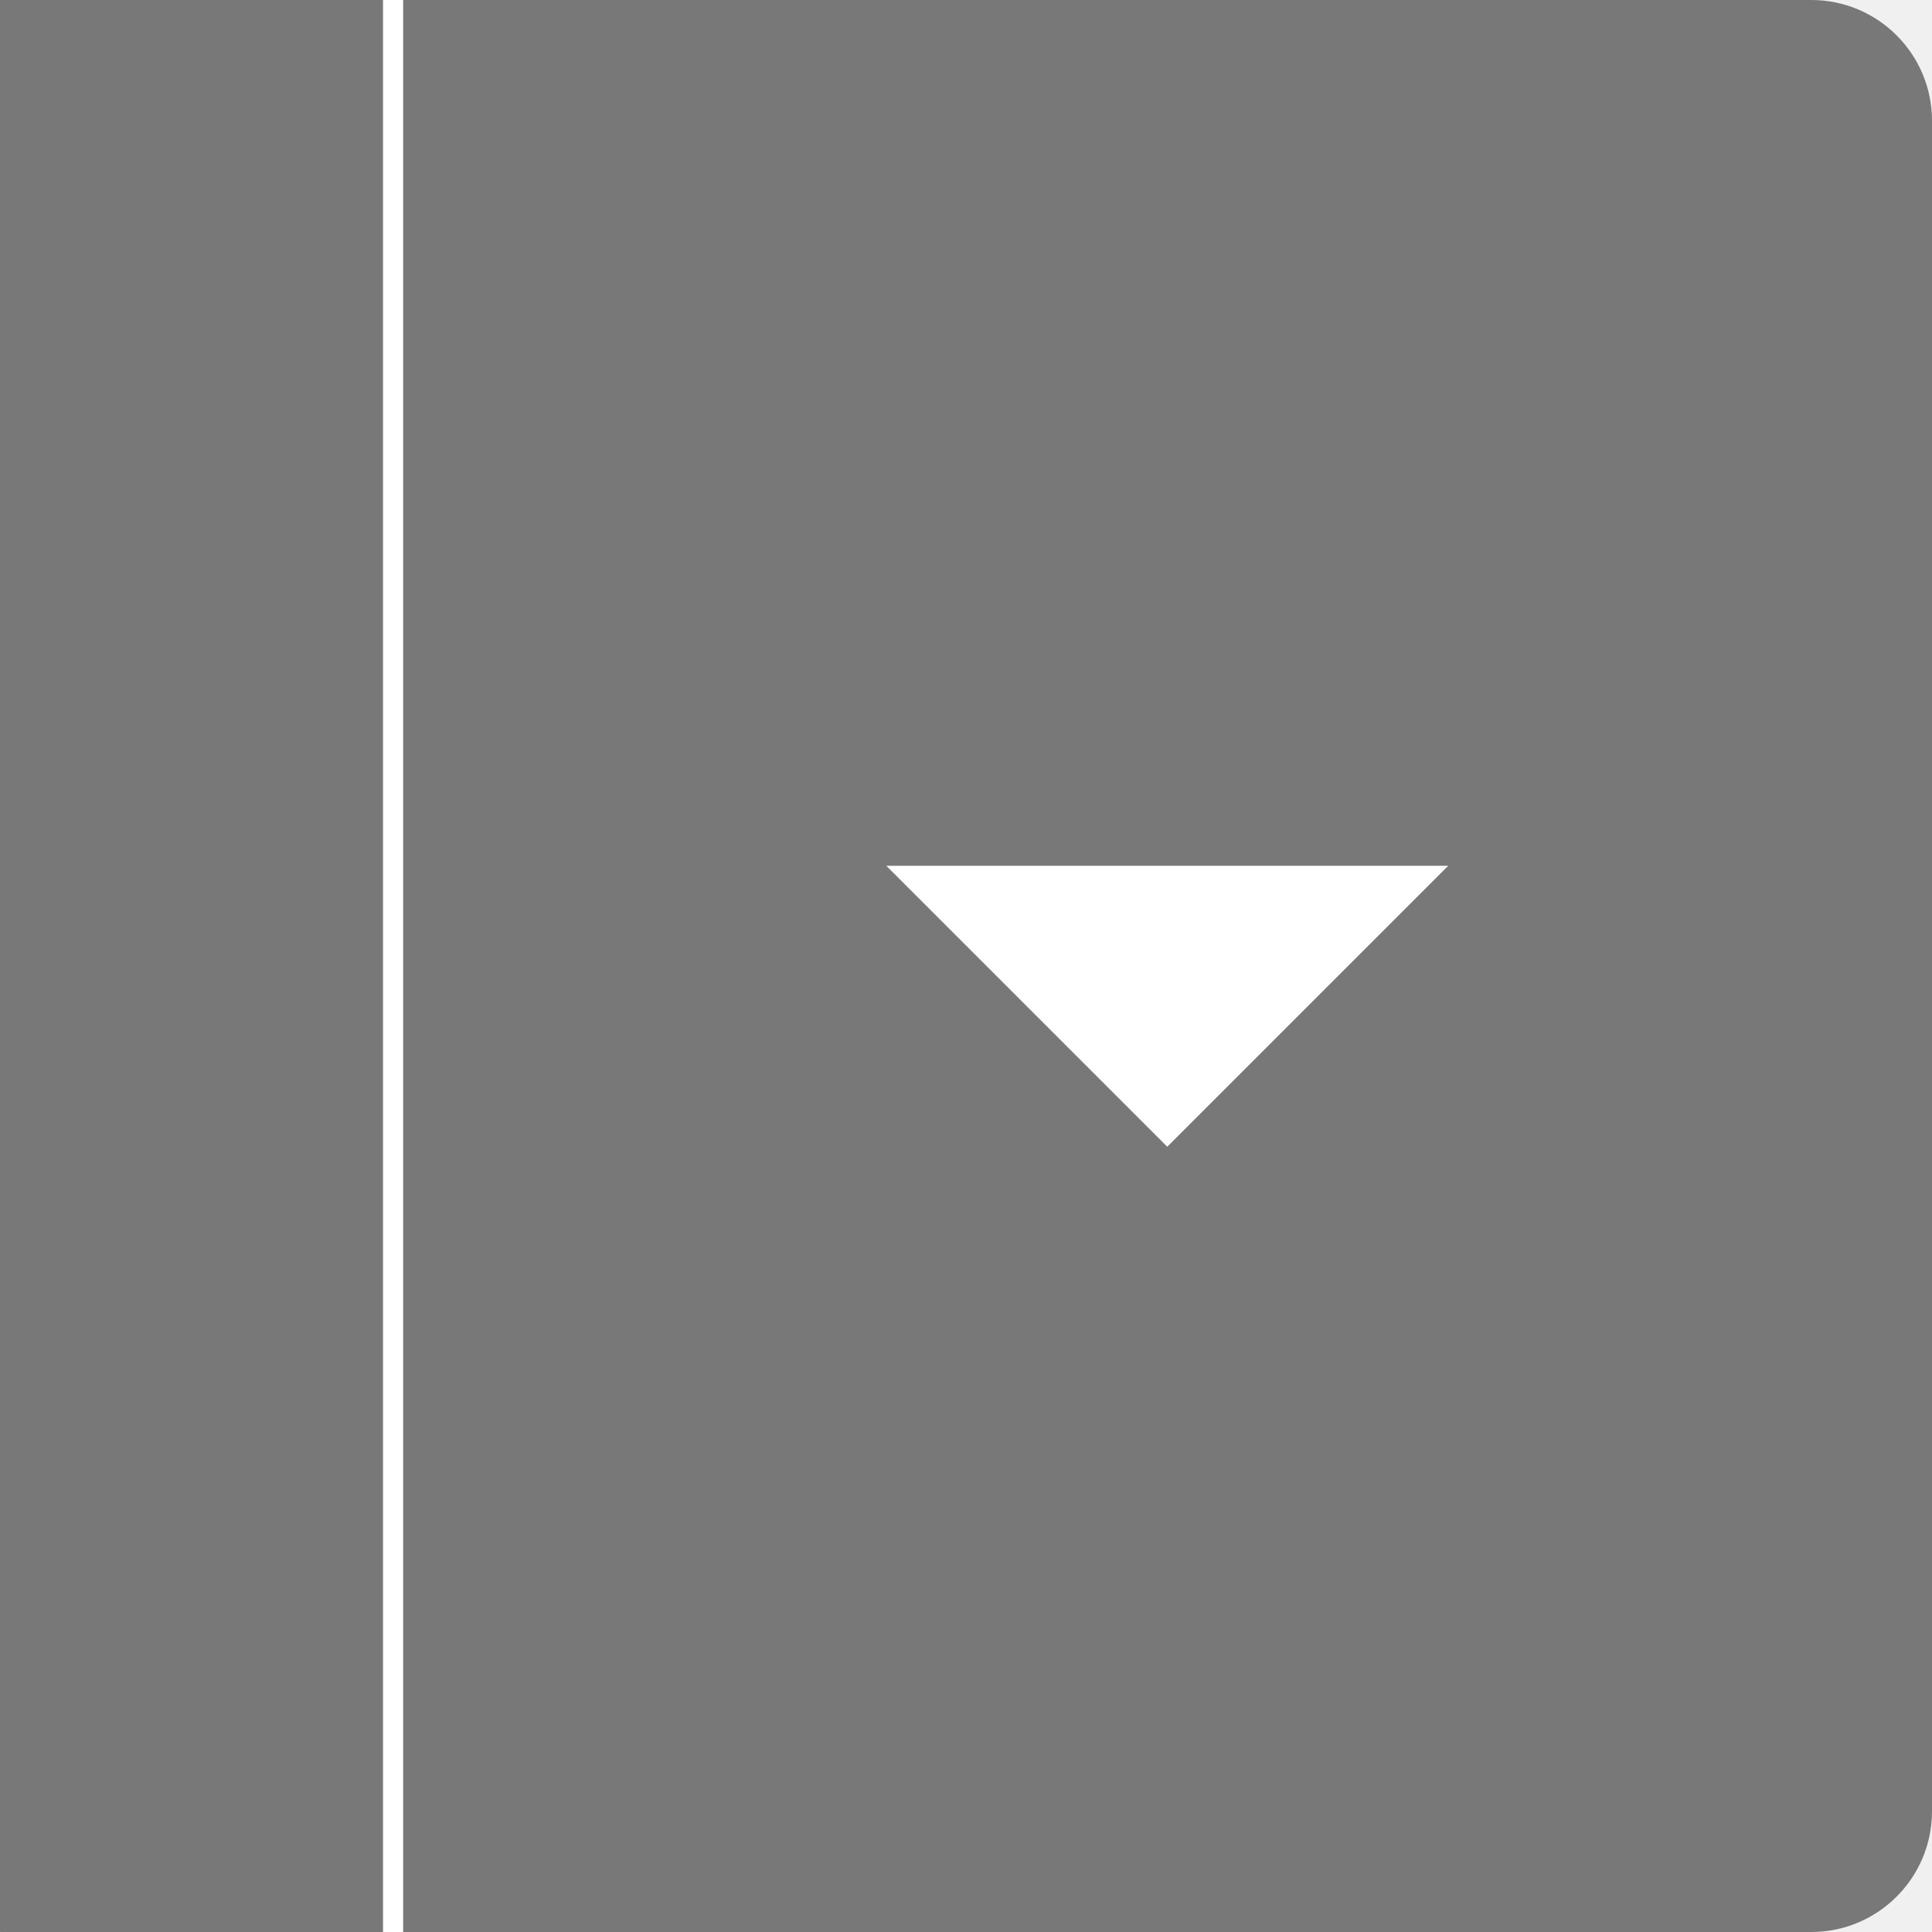
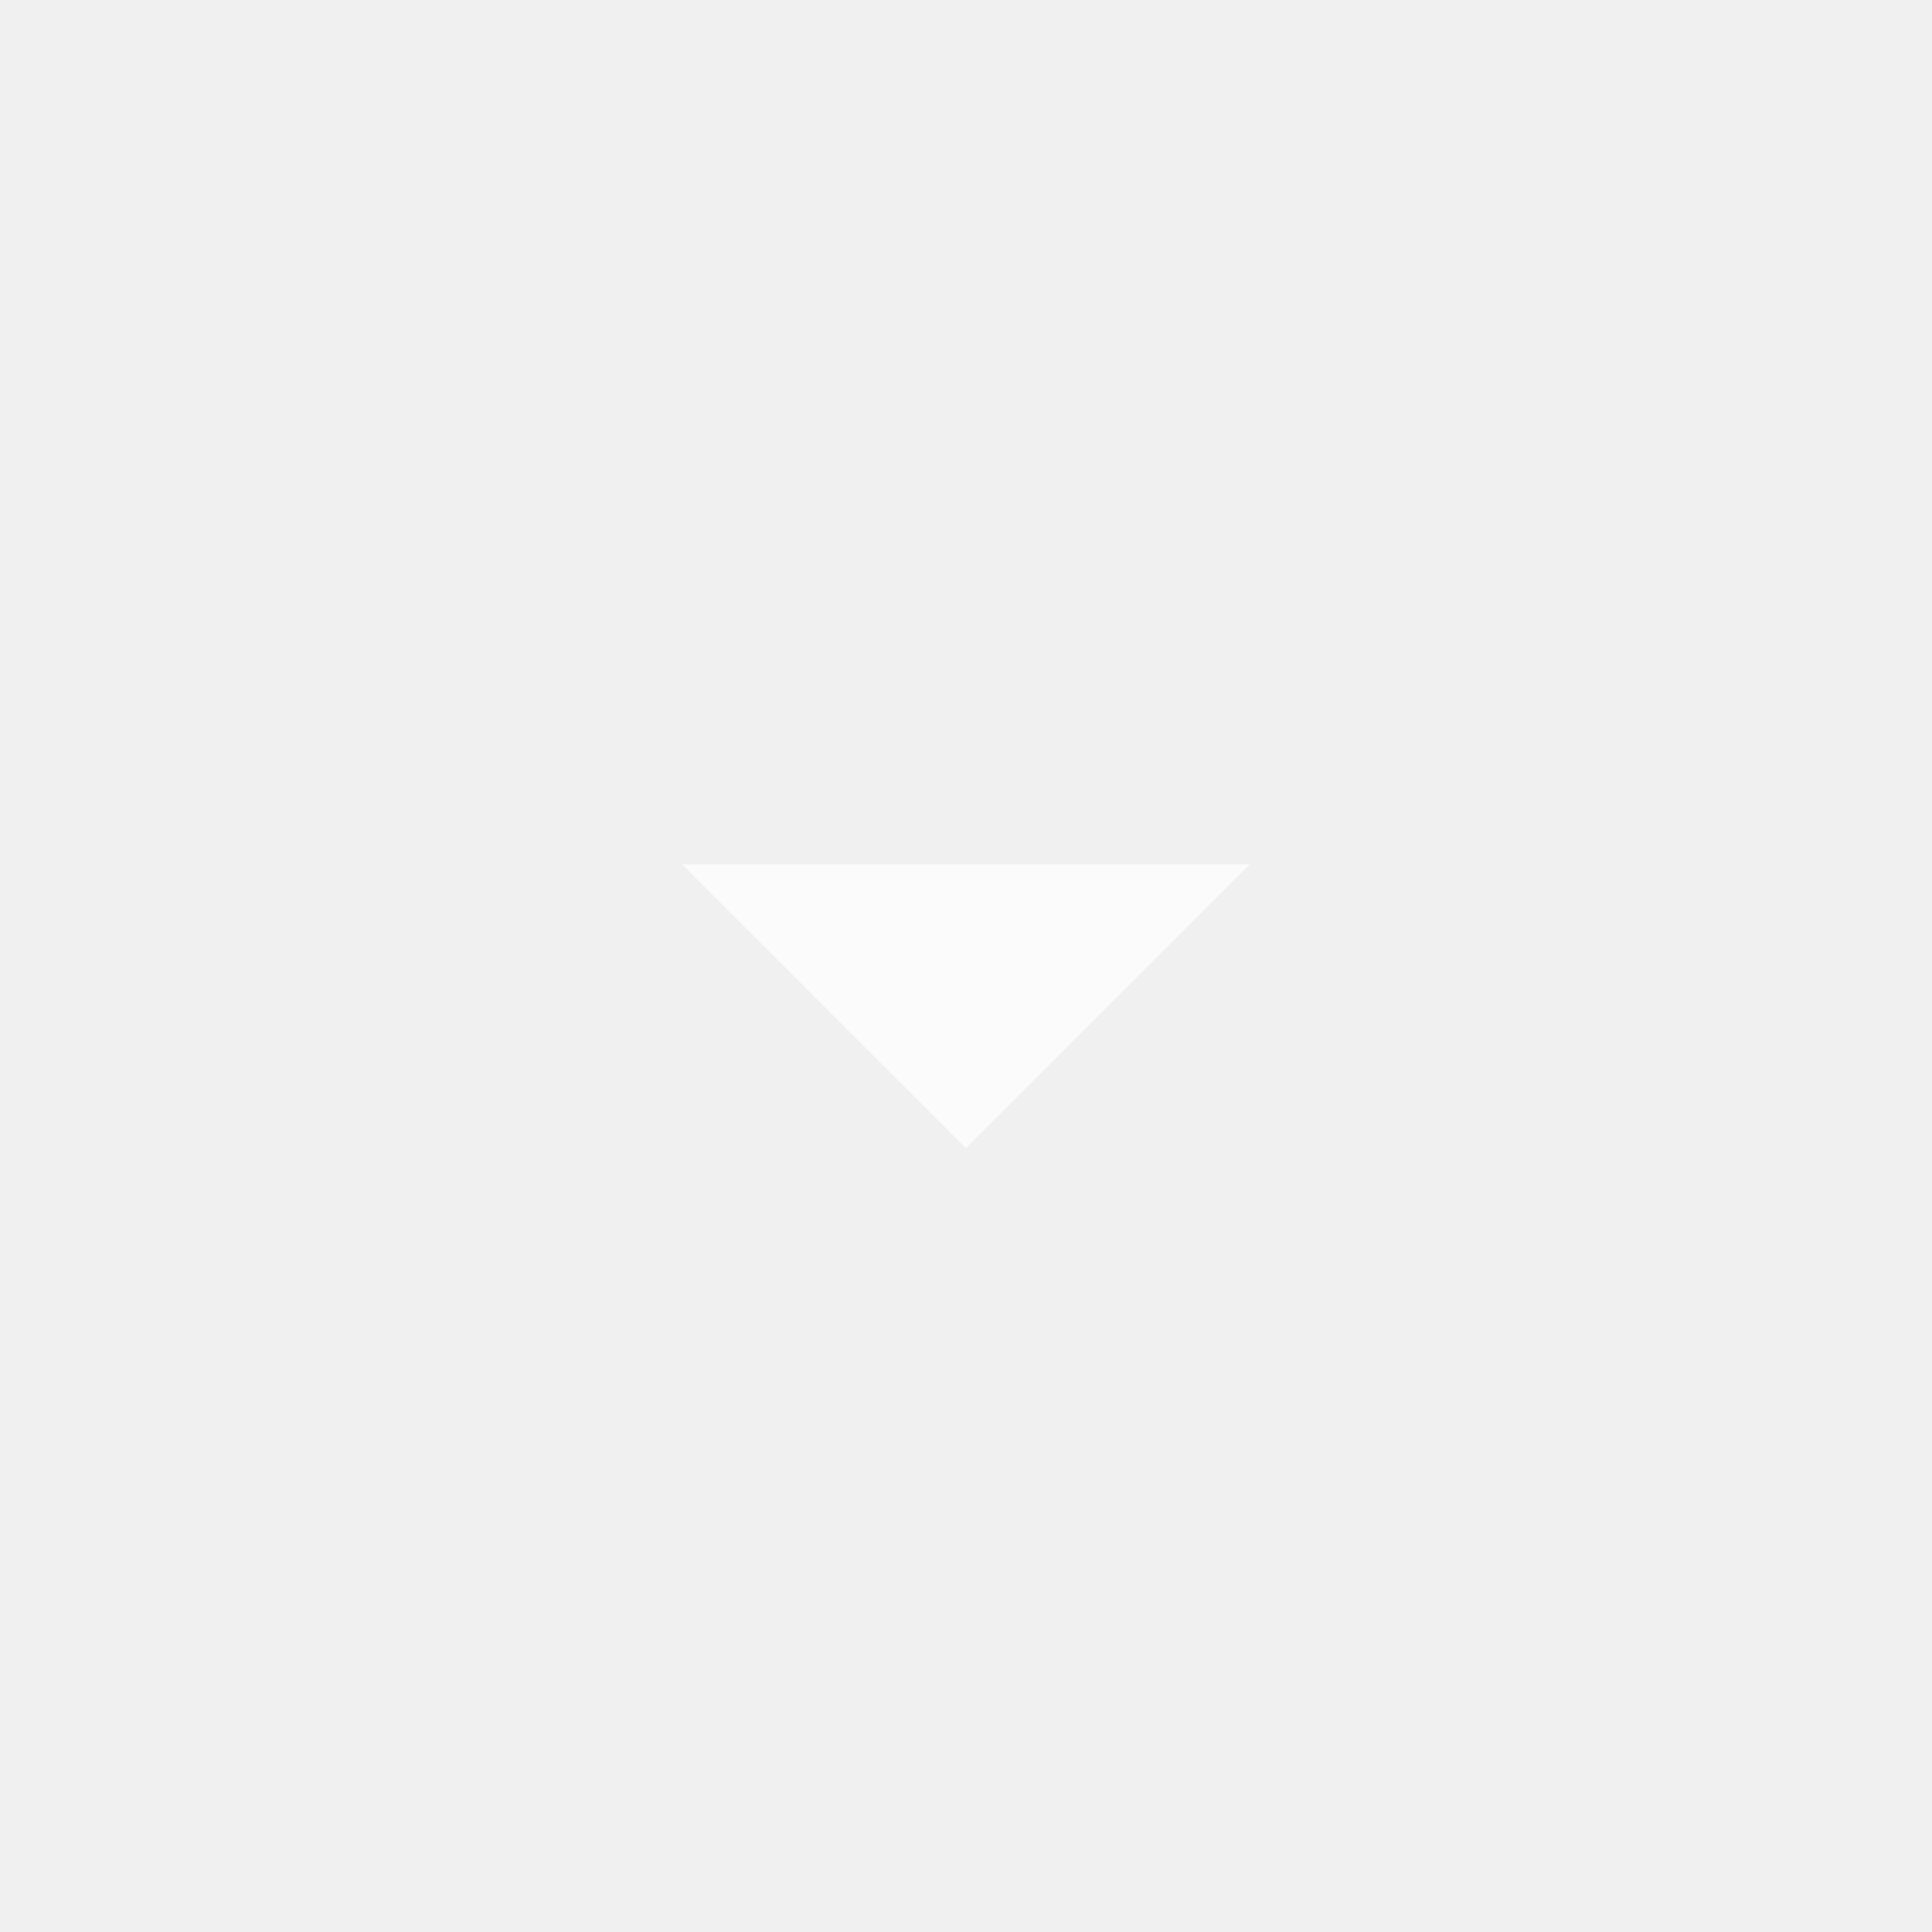
- <svg xmlns="http://www.w3.org/2000/svg" version="1.1" width="96" height="96" viewBox="0 0 96 96" id="svg2">
-   <defs id="defs12" />
-   <rect style="opacity:0.5;fill:#000000;fill-opacity:1;fill-rule:evenodd;stroke:none;stroke-width:5;stroke-linecap:round;stroke-linejoin:round;stroke-miterlimit:4;stroke-dasharray:none;stroke-opacity:1" id="rect4148" width="101.888" height="96" x="-5.888" y="0" ry="6" />
-   <g id="g4">
-     <line stroke-width="1" x1="" y1="" x2="" y2="" stroke="#449FDB" opacity="" id="line6" />
+ <svg xmlns="http://www.w3.org/2000/svg" version="1.1" width="96" height="96" viewBox="0 0 96 96" id="svg4150">
+   <defs id="defs4160" />
+   <g id="g4152">
+     <line stroke-width="1" x1="" y1="" x2="" y2="" stroke="#449FDB" opacity="" id="line4154" />
  </g>
-   <path d="M 44.04,43.02 58,56.98 71.96,43.02 Z" id="path8" style="fill:#ffffff;fill-opacity:1" />
-   <path style="fill:none;fill-rule:evenodd;stroke:#ffffff;stroke-width:1px;stroke-linecap:butt;stroke-linejoin:miter;stroke-opacity:1" d="m 19.532,0 0,96" id="path4693" />
+   <path d="M 33.898,42.949 48,57.051 62.102,42.949 Z" id="path4156" style="fill:#ffffff;fill-opacity:1;opacity:0.75" />
</svg>
